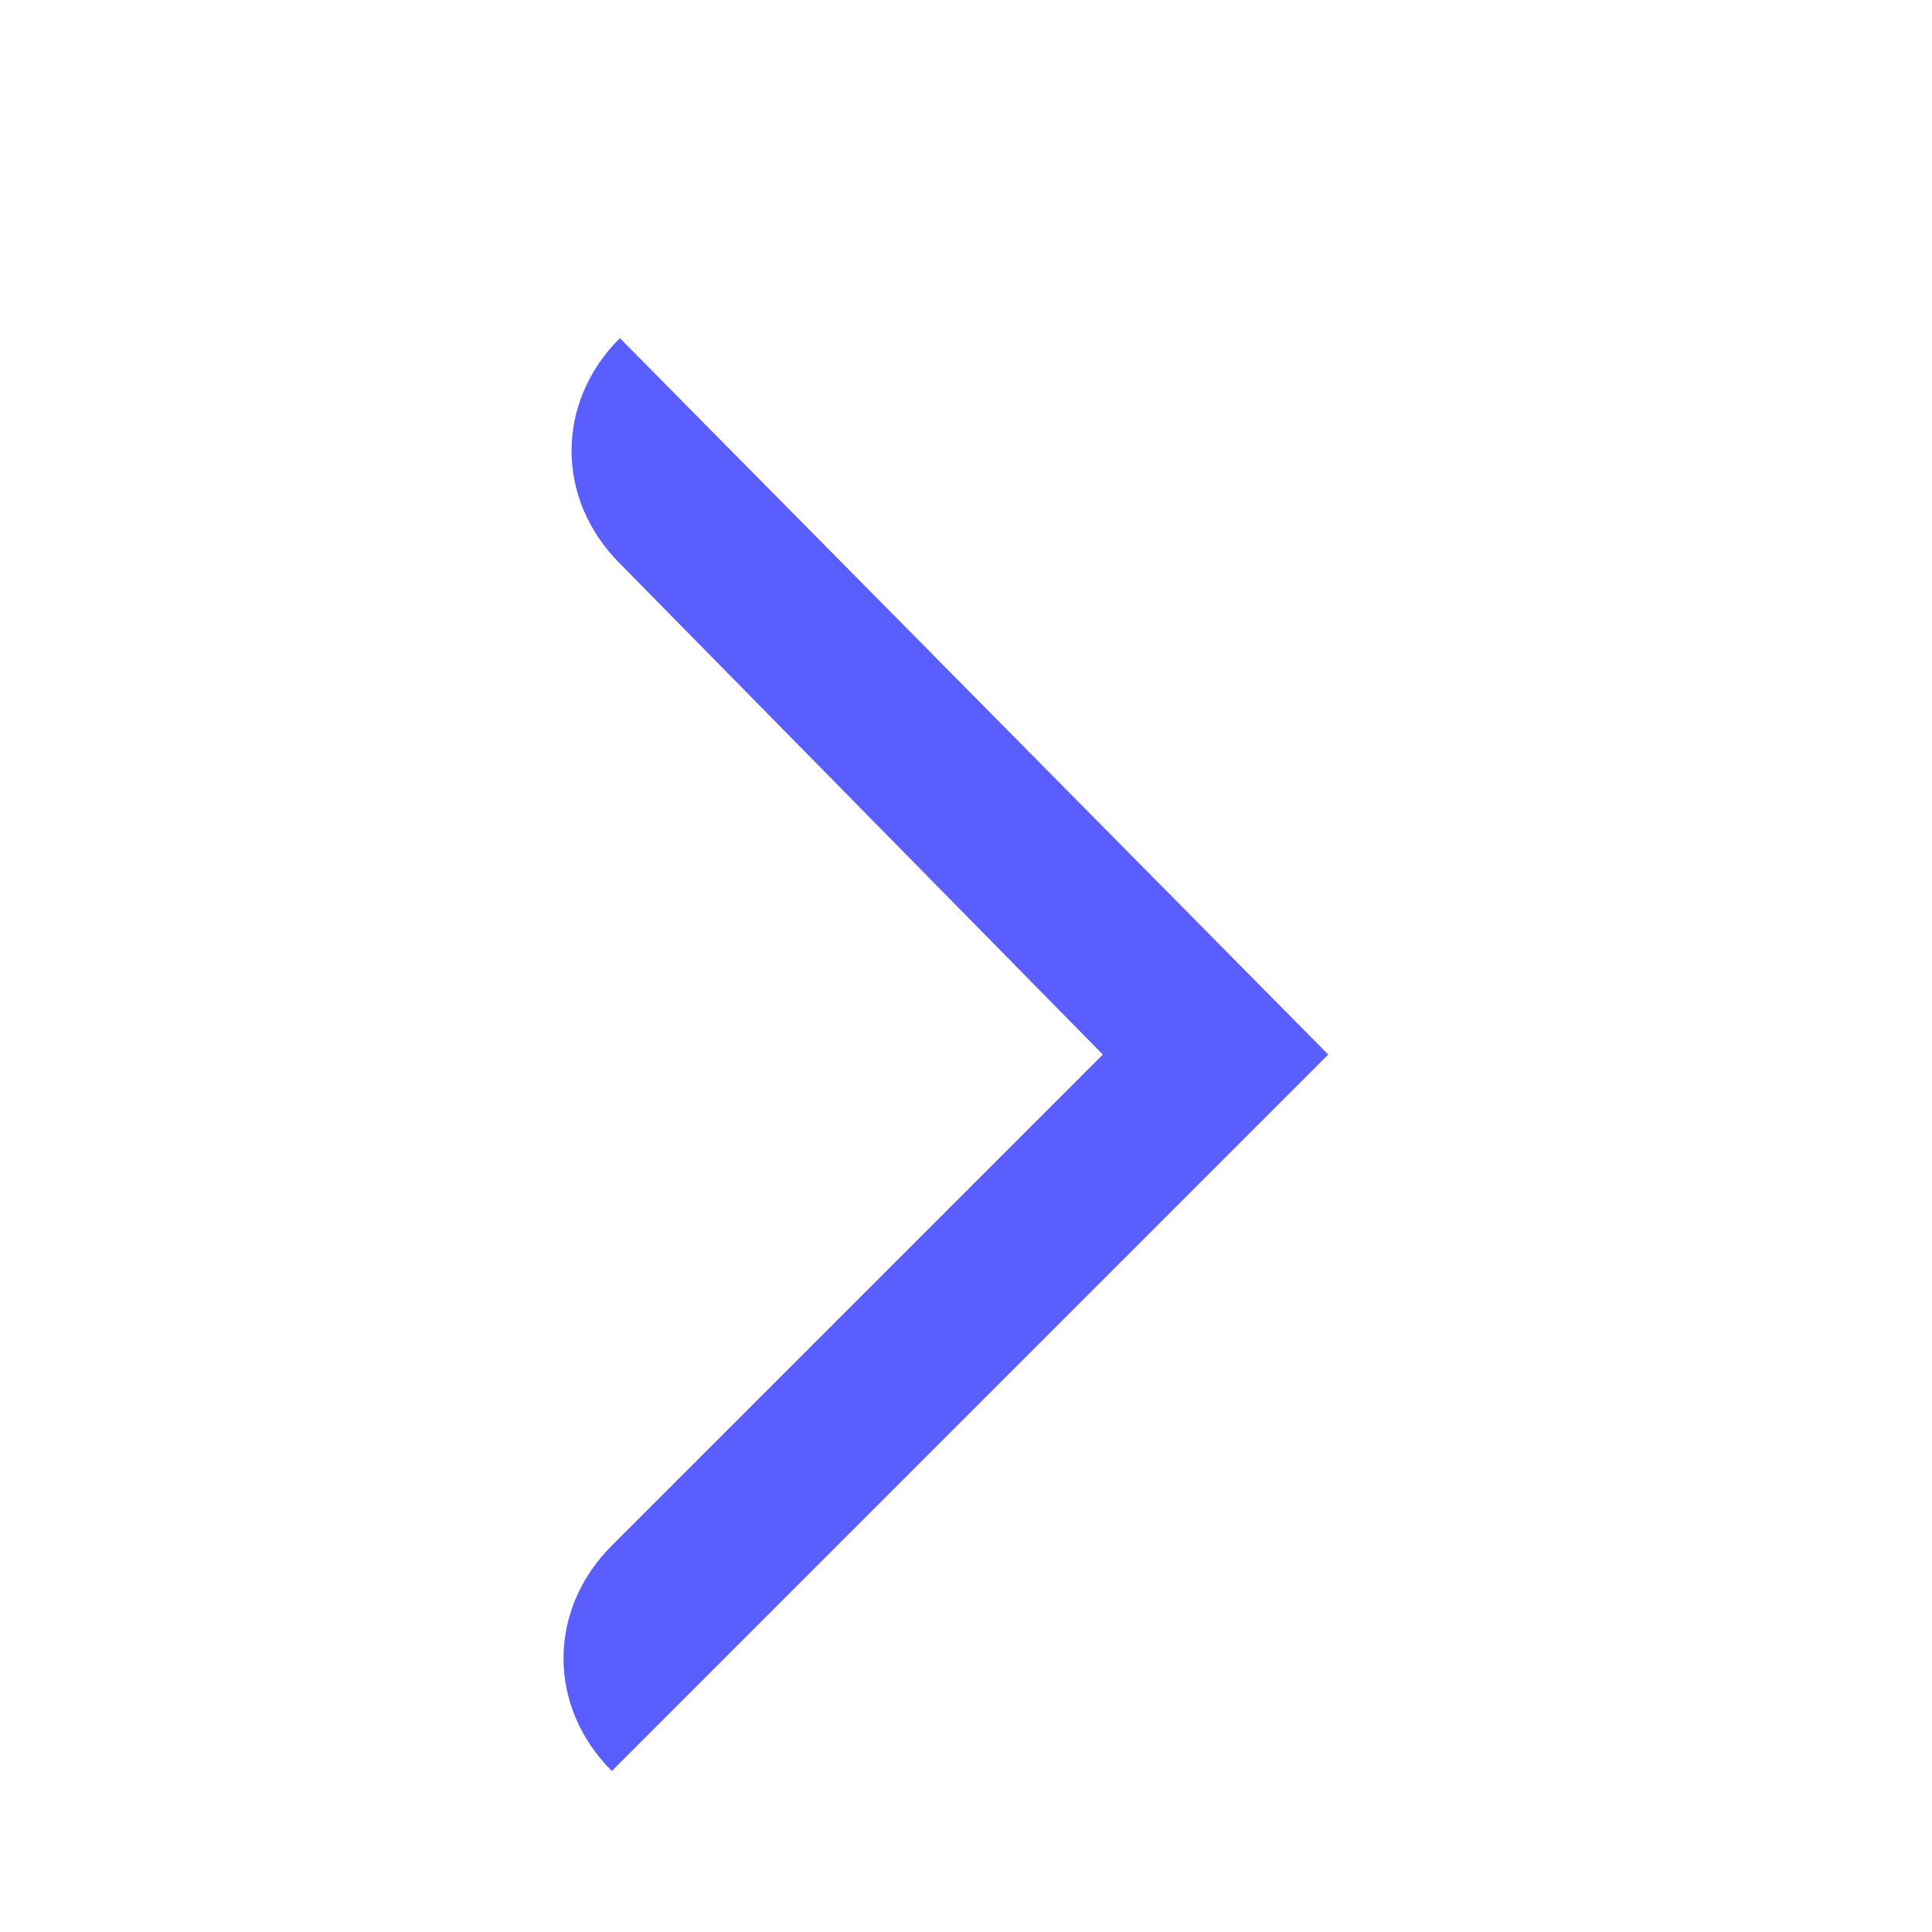
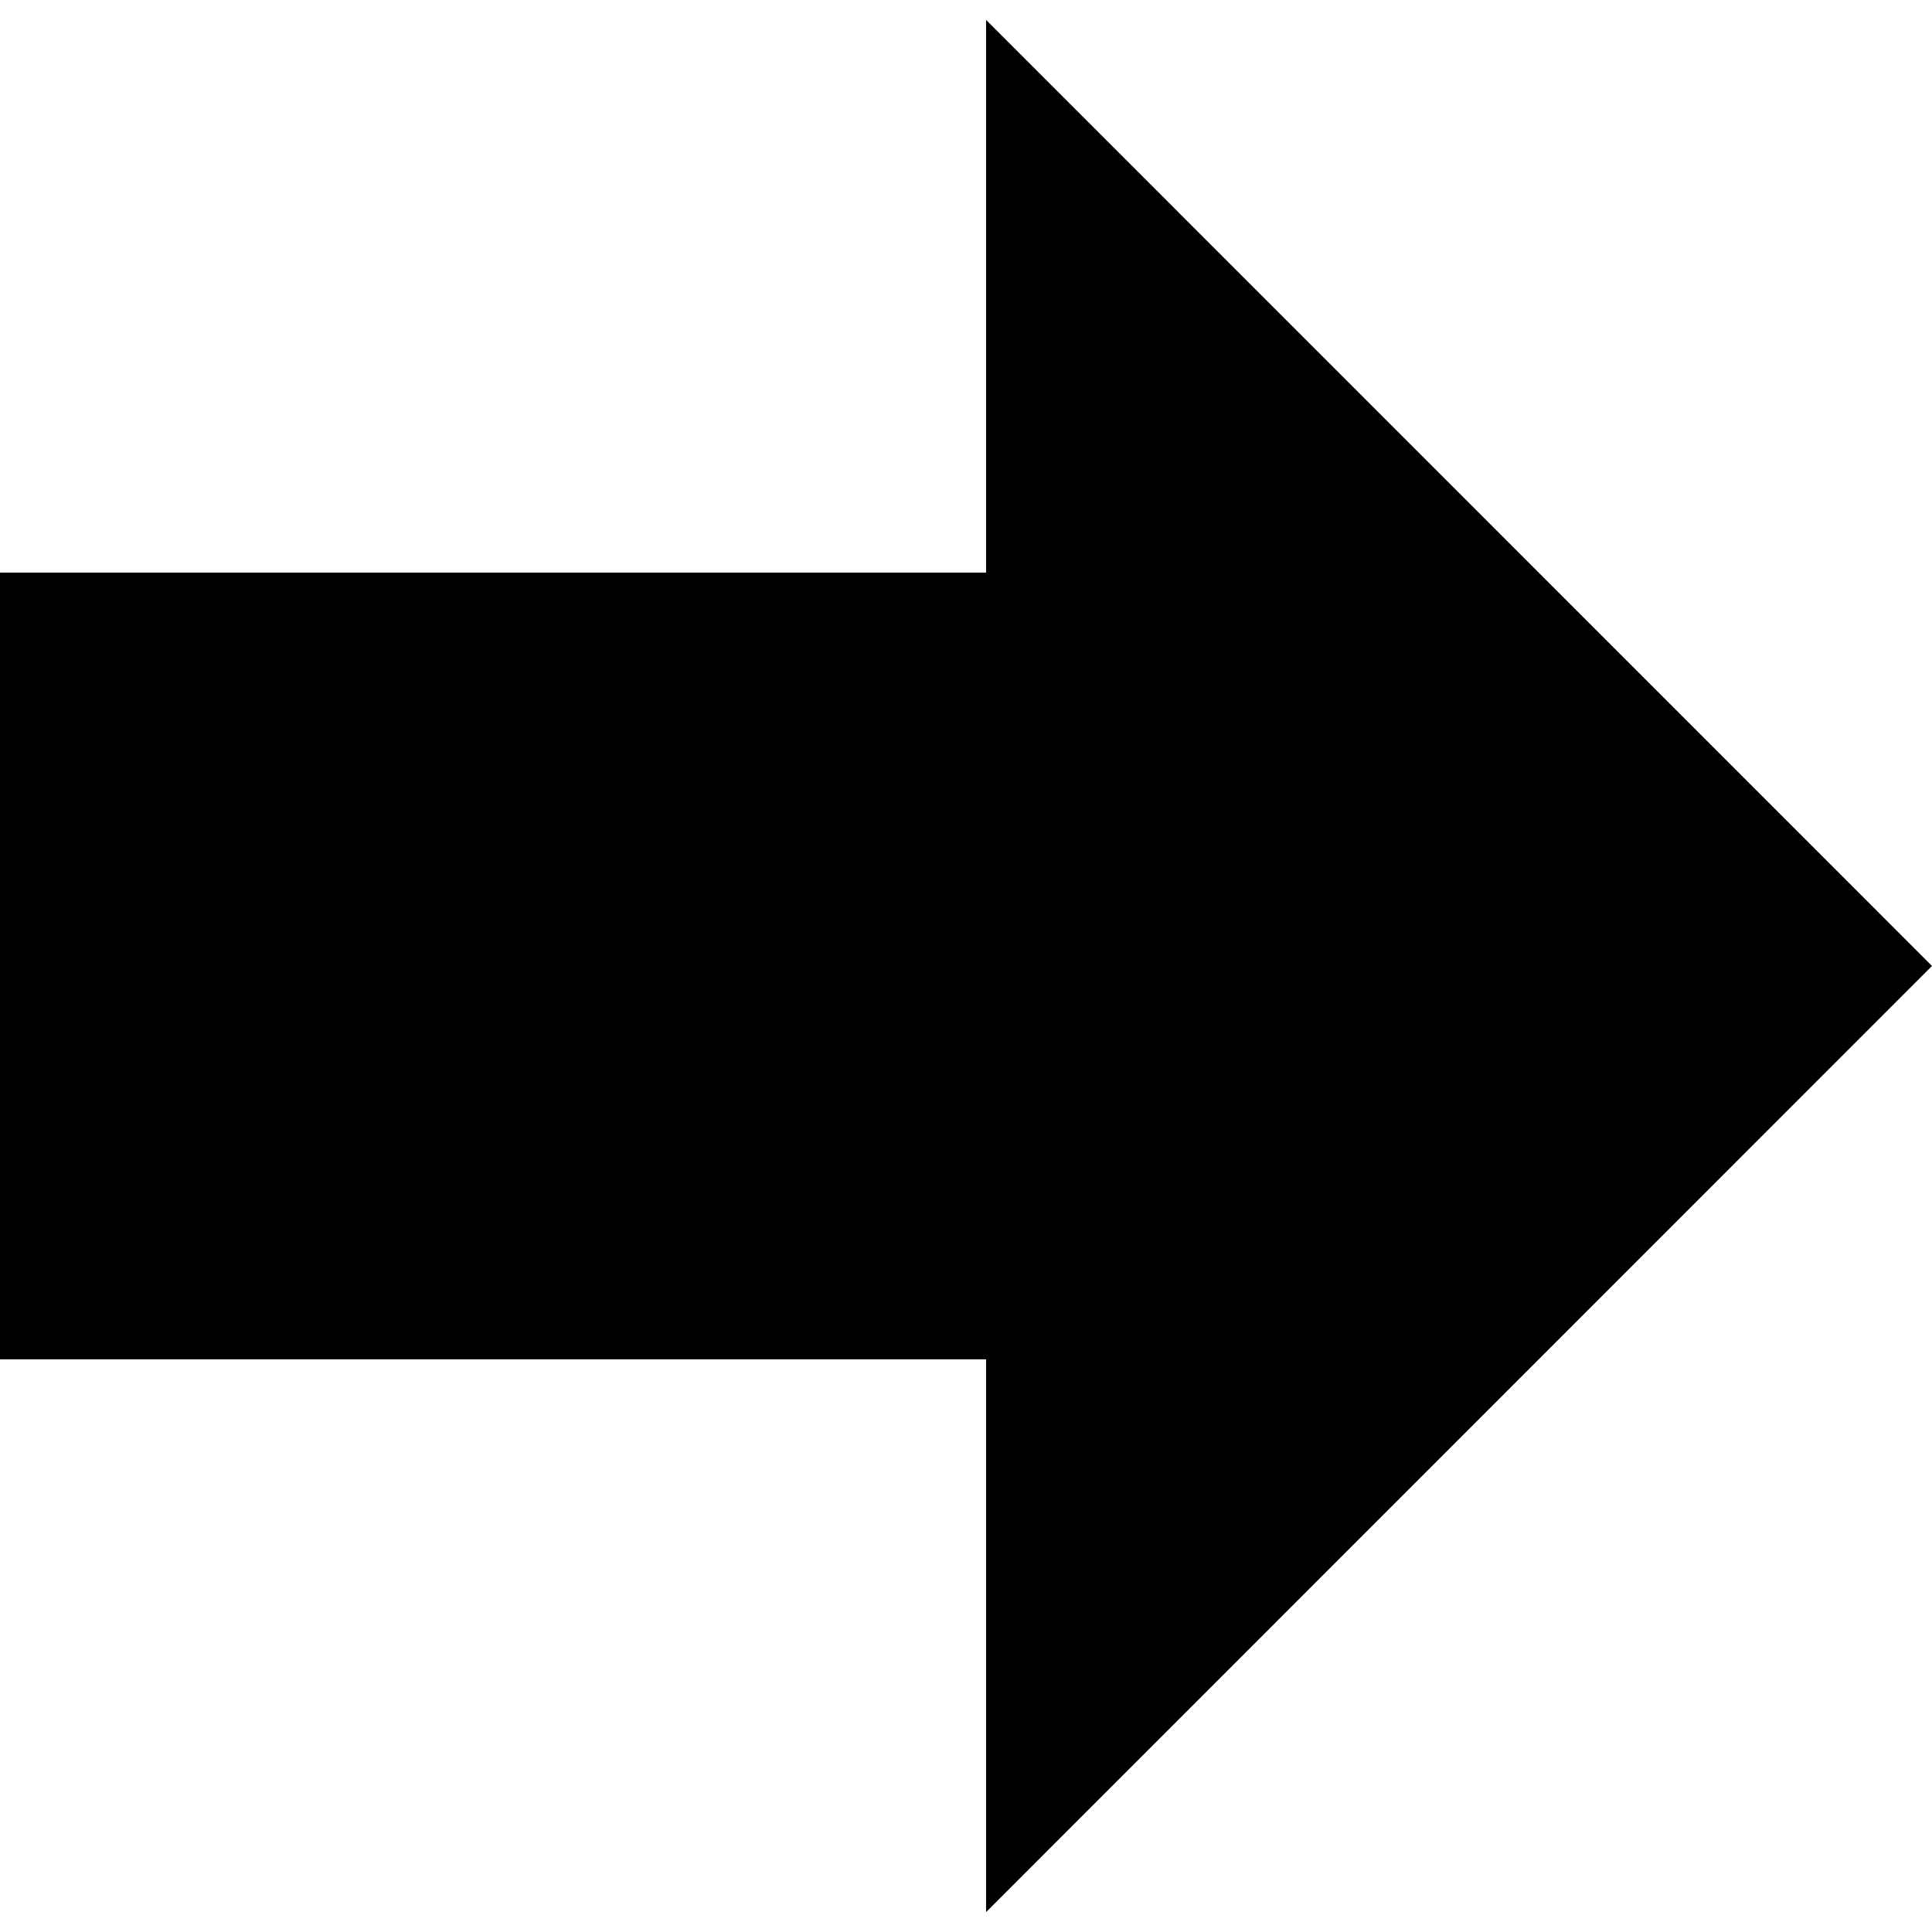
- <svg xmlns="http://www.w3.org/2000/svg" width="24" height="24" viewBox="0 0 24 24">
-   <path style="fill:rgb(91, 94, 255)" d="M16.5 13.1L7.6 22c-.8-.8-.8-2 0-2.8l6.1-6.1-6-6.1c-.8-.8-.8-2 0-2.8l8.8 8.9z" />
+ <svg xmlns="http://www.w3.org/2000/svg" height="100%" width="100%" version="1.1" id="Capa_1" viewBox="0 0 155.139 155.139" xml:space="preserve">
+   <g>
+     <g>
+       <polygon style="fill:#010002;" points="155.139,77.566 79.18,1.596 79.18,45.978 0,45.978 0,109.155 79.18,109.155 79.18,153.542       " />
+     </g>
+   </g>
</svg>
